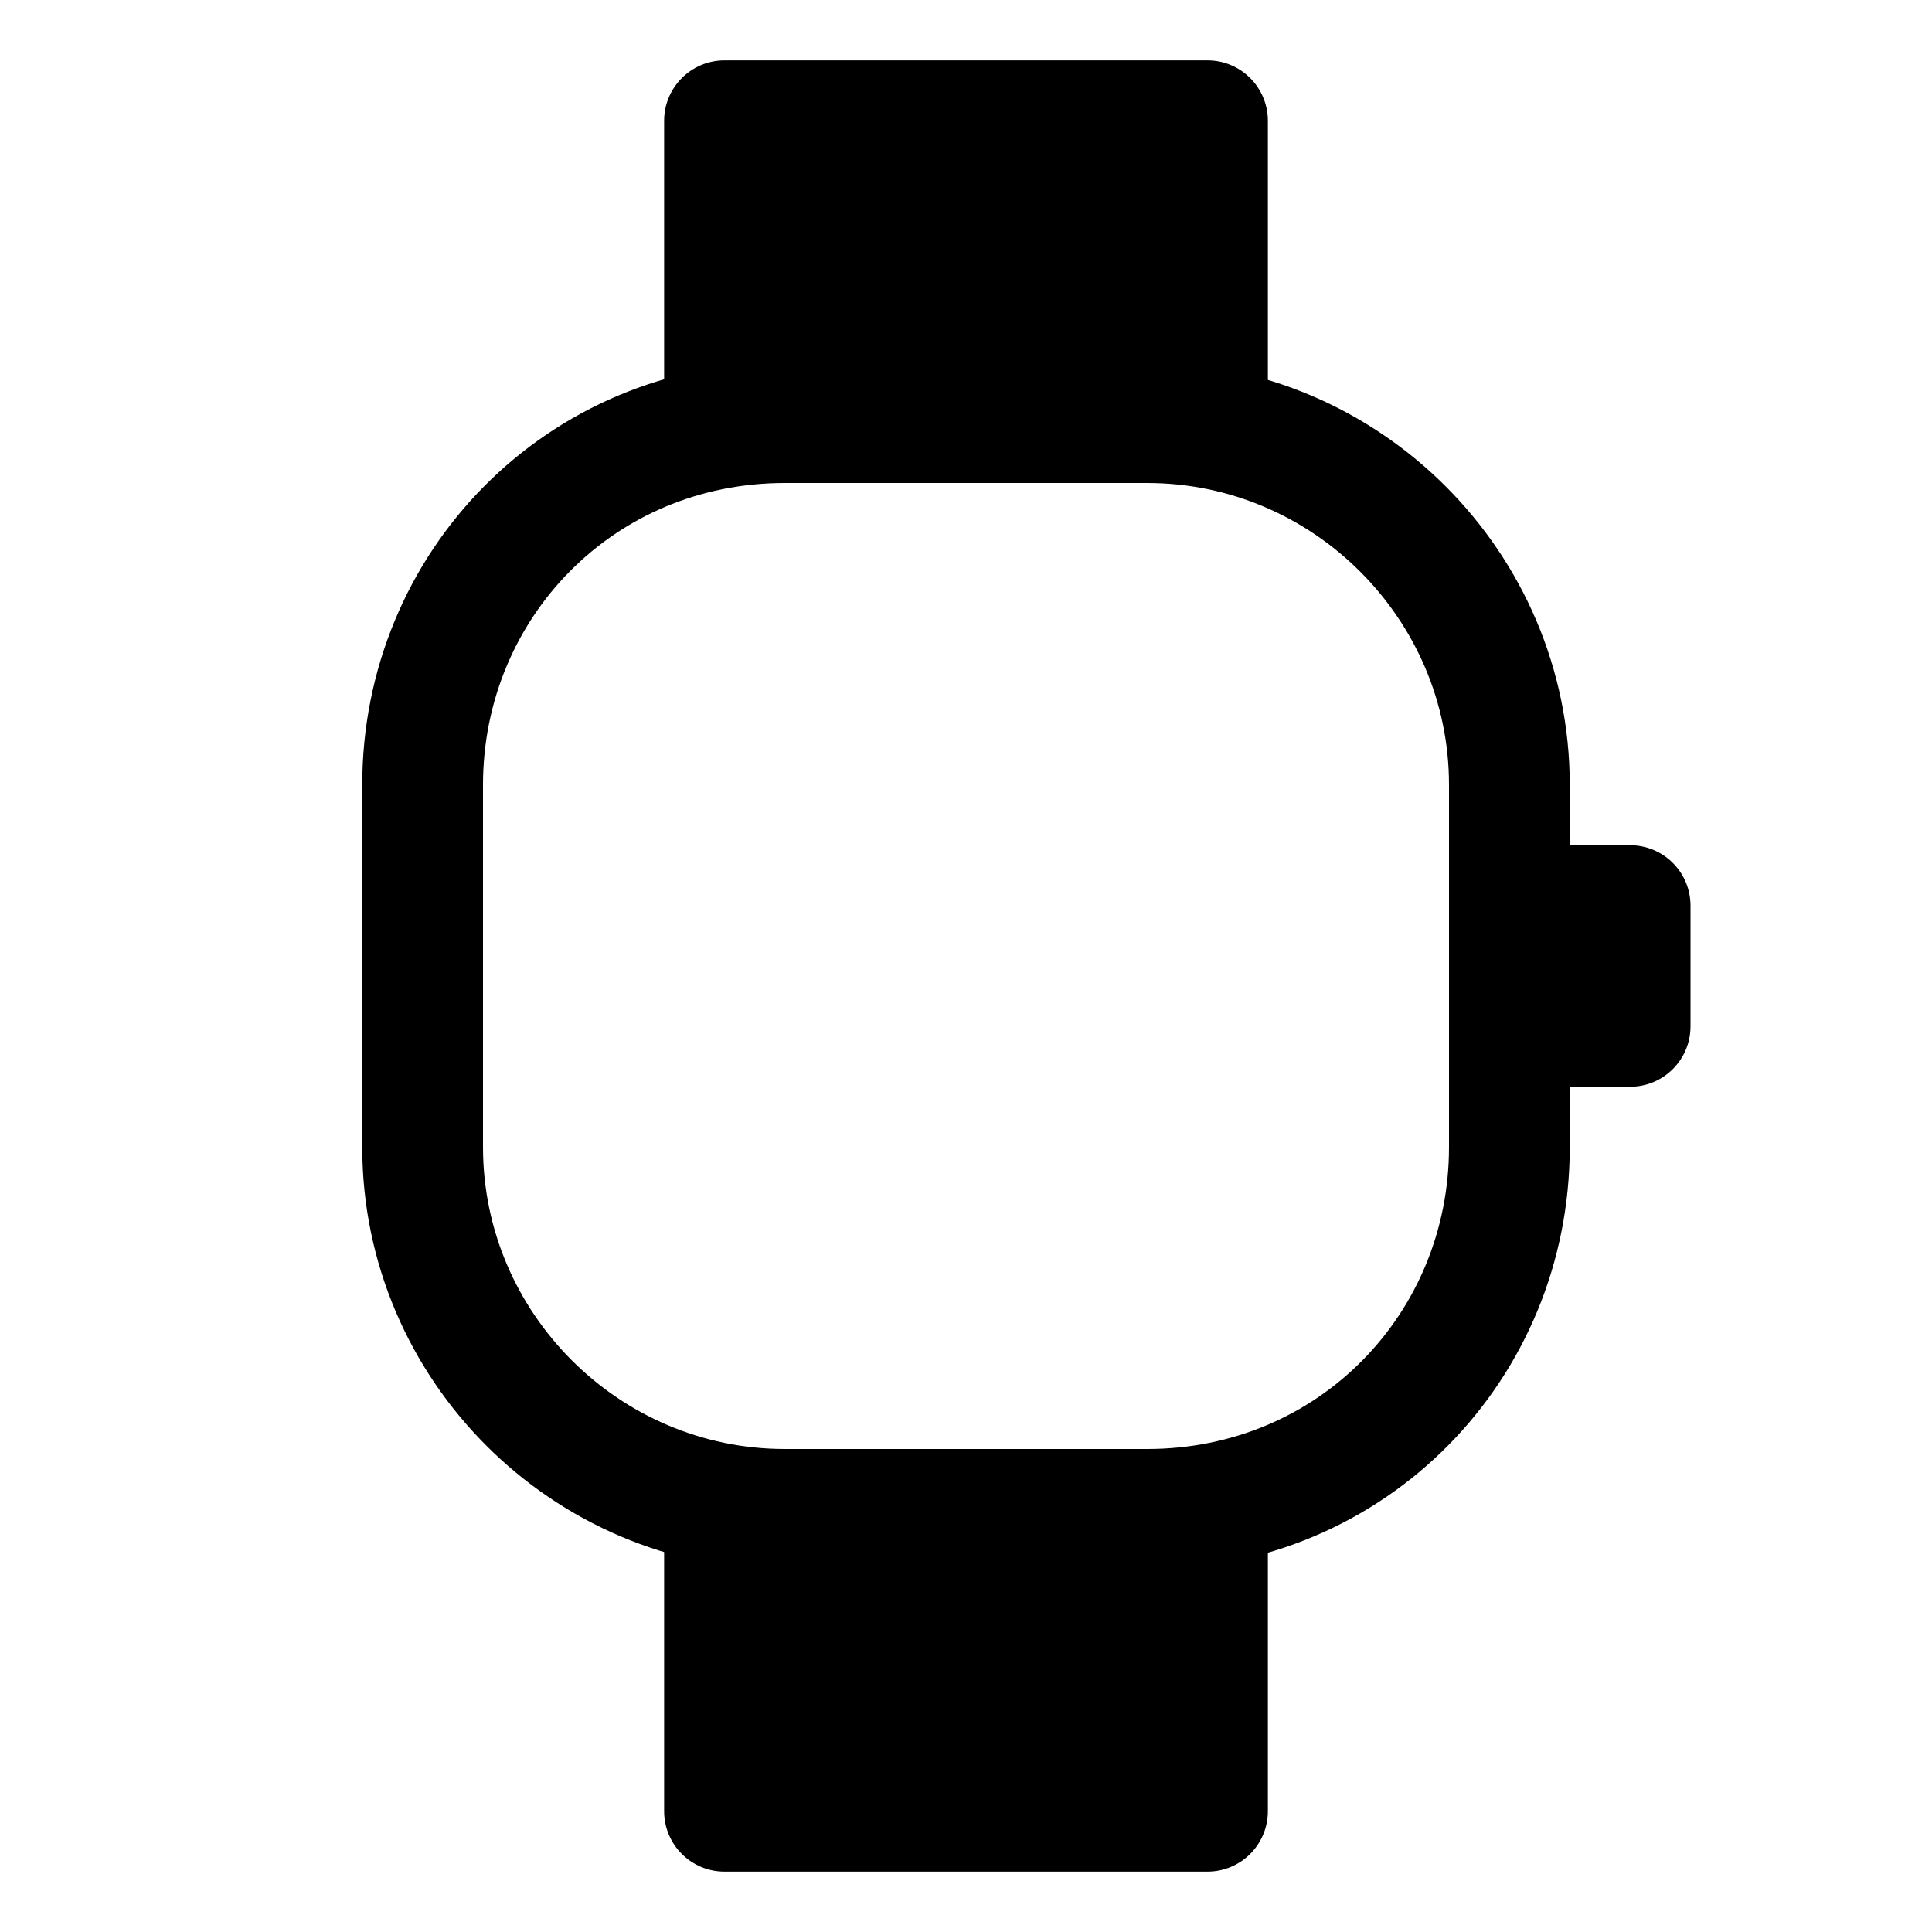
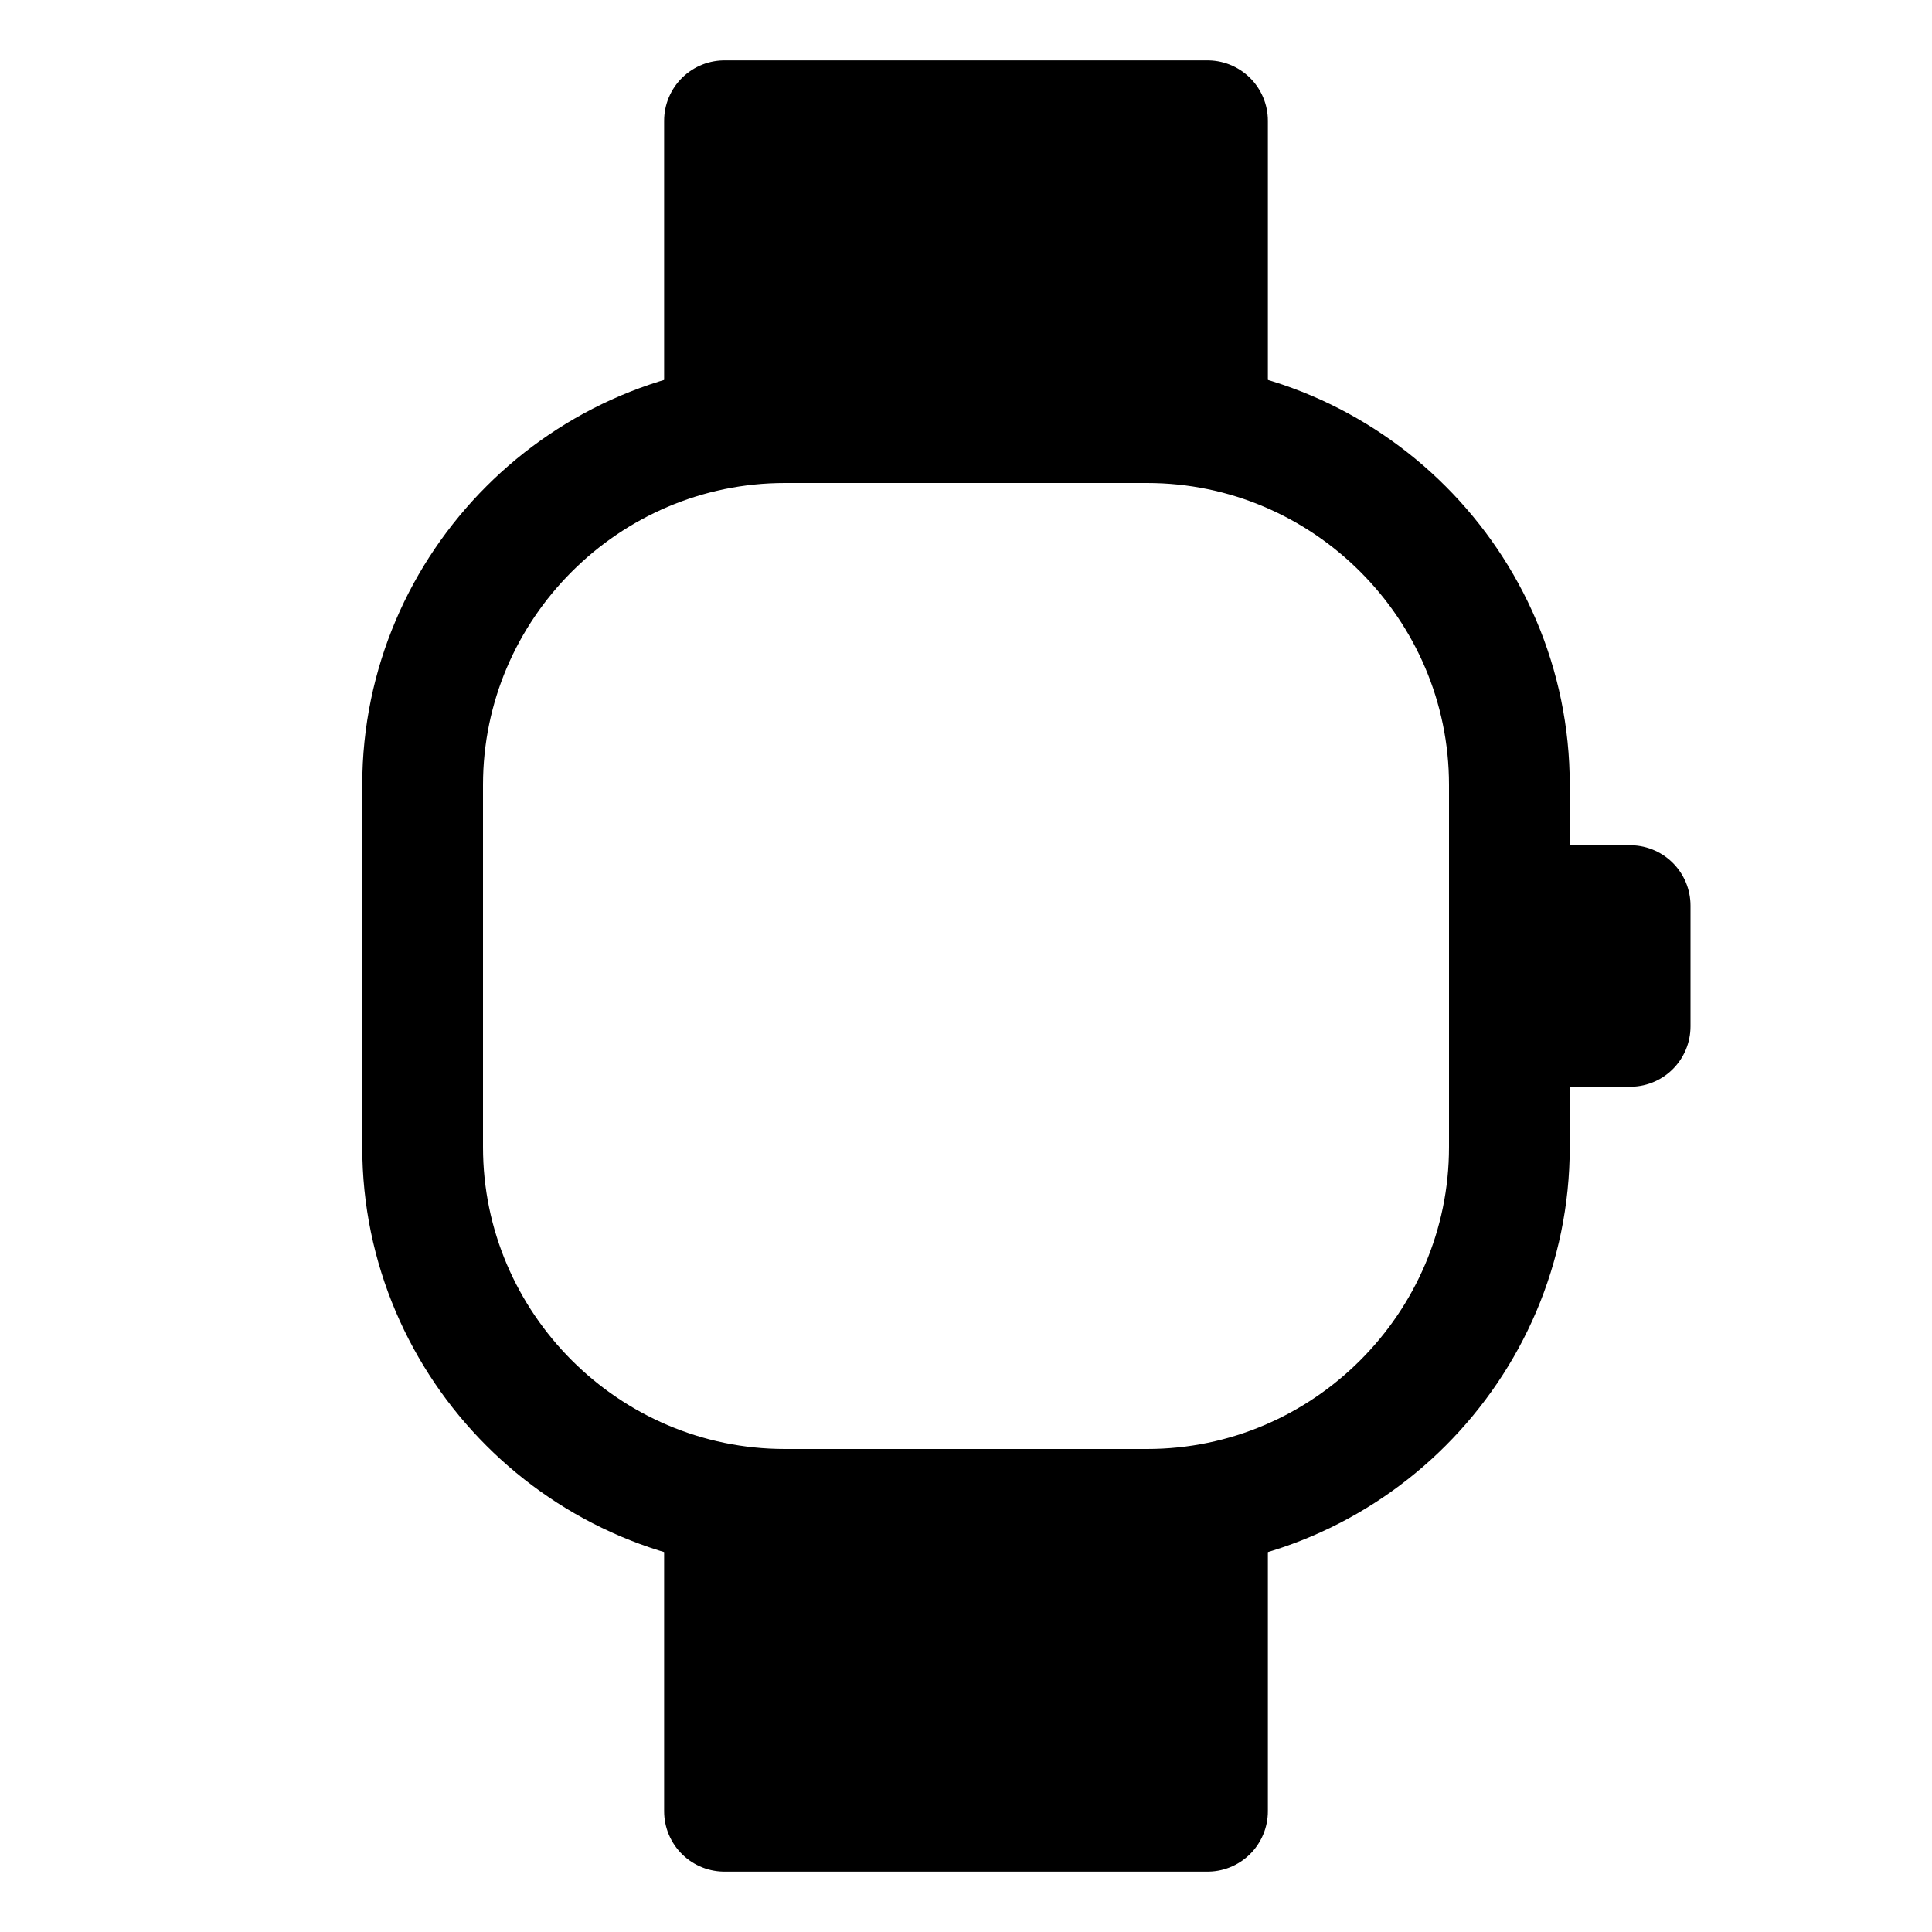
- <svg xmlns="http://www.w3.org/2000/svg" viewBox="0 0 32 32" stroke-linejoin="round" stroke-linecap="round">
-   <rect x="11" y="1" rx="1" width="10" height="6.5" fill="currentColor" />
-   <rect x="11" y="24.5" rx="1" width="10" height="6.5" fill="currentColor" />
-   <rect x="24.5" y="14" rx="1" width="3.5" height="4" fill="currentColor" />
-   <path d="M7 13c0-3.3 2.6-6 6-6h6c3.3 0 6 2.7 6 6v6c0 3.3-2.6 6-6 6h-6c-3.3 0-6-2.7-6-6z" fill="none" stroke="currentColor" stroke-width="2" />
-   <path fill="none" stroke="currentColor" stroke-width="2">
+ <svg viewBox="0 0 32 32" fill="currentColor" stroke="currentColor" stroke-width="2" stroke-linejoin="round" stroke-linecap="round">
+   <rect x="12" y="2" width="8" height="4.5" />
+   <rect x="12" y="25.5" width="8" height="4.5" />
+   <rect x="25.5" y="15" width="1.5" height="2" />
+   <path d="M7 13c0-3.3 2.7-6 6-6h6c3.3 0 6 2.7 6 6v6c0 3.3-2.7 6-6 6h-6c-3.3 0-6-2.7-6-6z" fill="none" />
+   <path fill="none">
    <animate attributeName="d" dur="960ms" repeatCount="indefinite" calcMode="discrete" values="M13 17h4v-6;M13 17h4l4-4;M13 17h4h4;M13 17h4l3 3;M13 17h4v4;M13 17h4l-4 4;M13 17h4h-6;M13 17h4l-4-4" />
  </path>
</svg>
